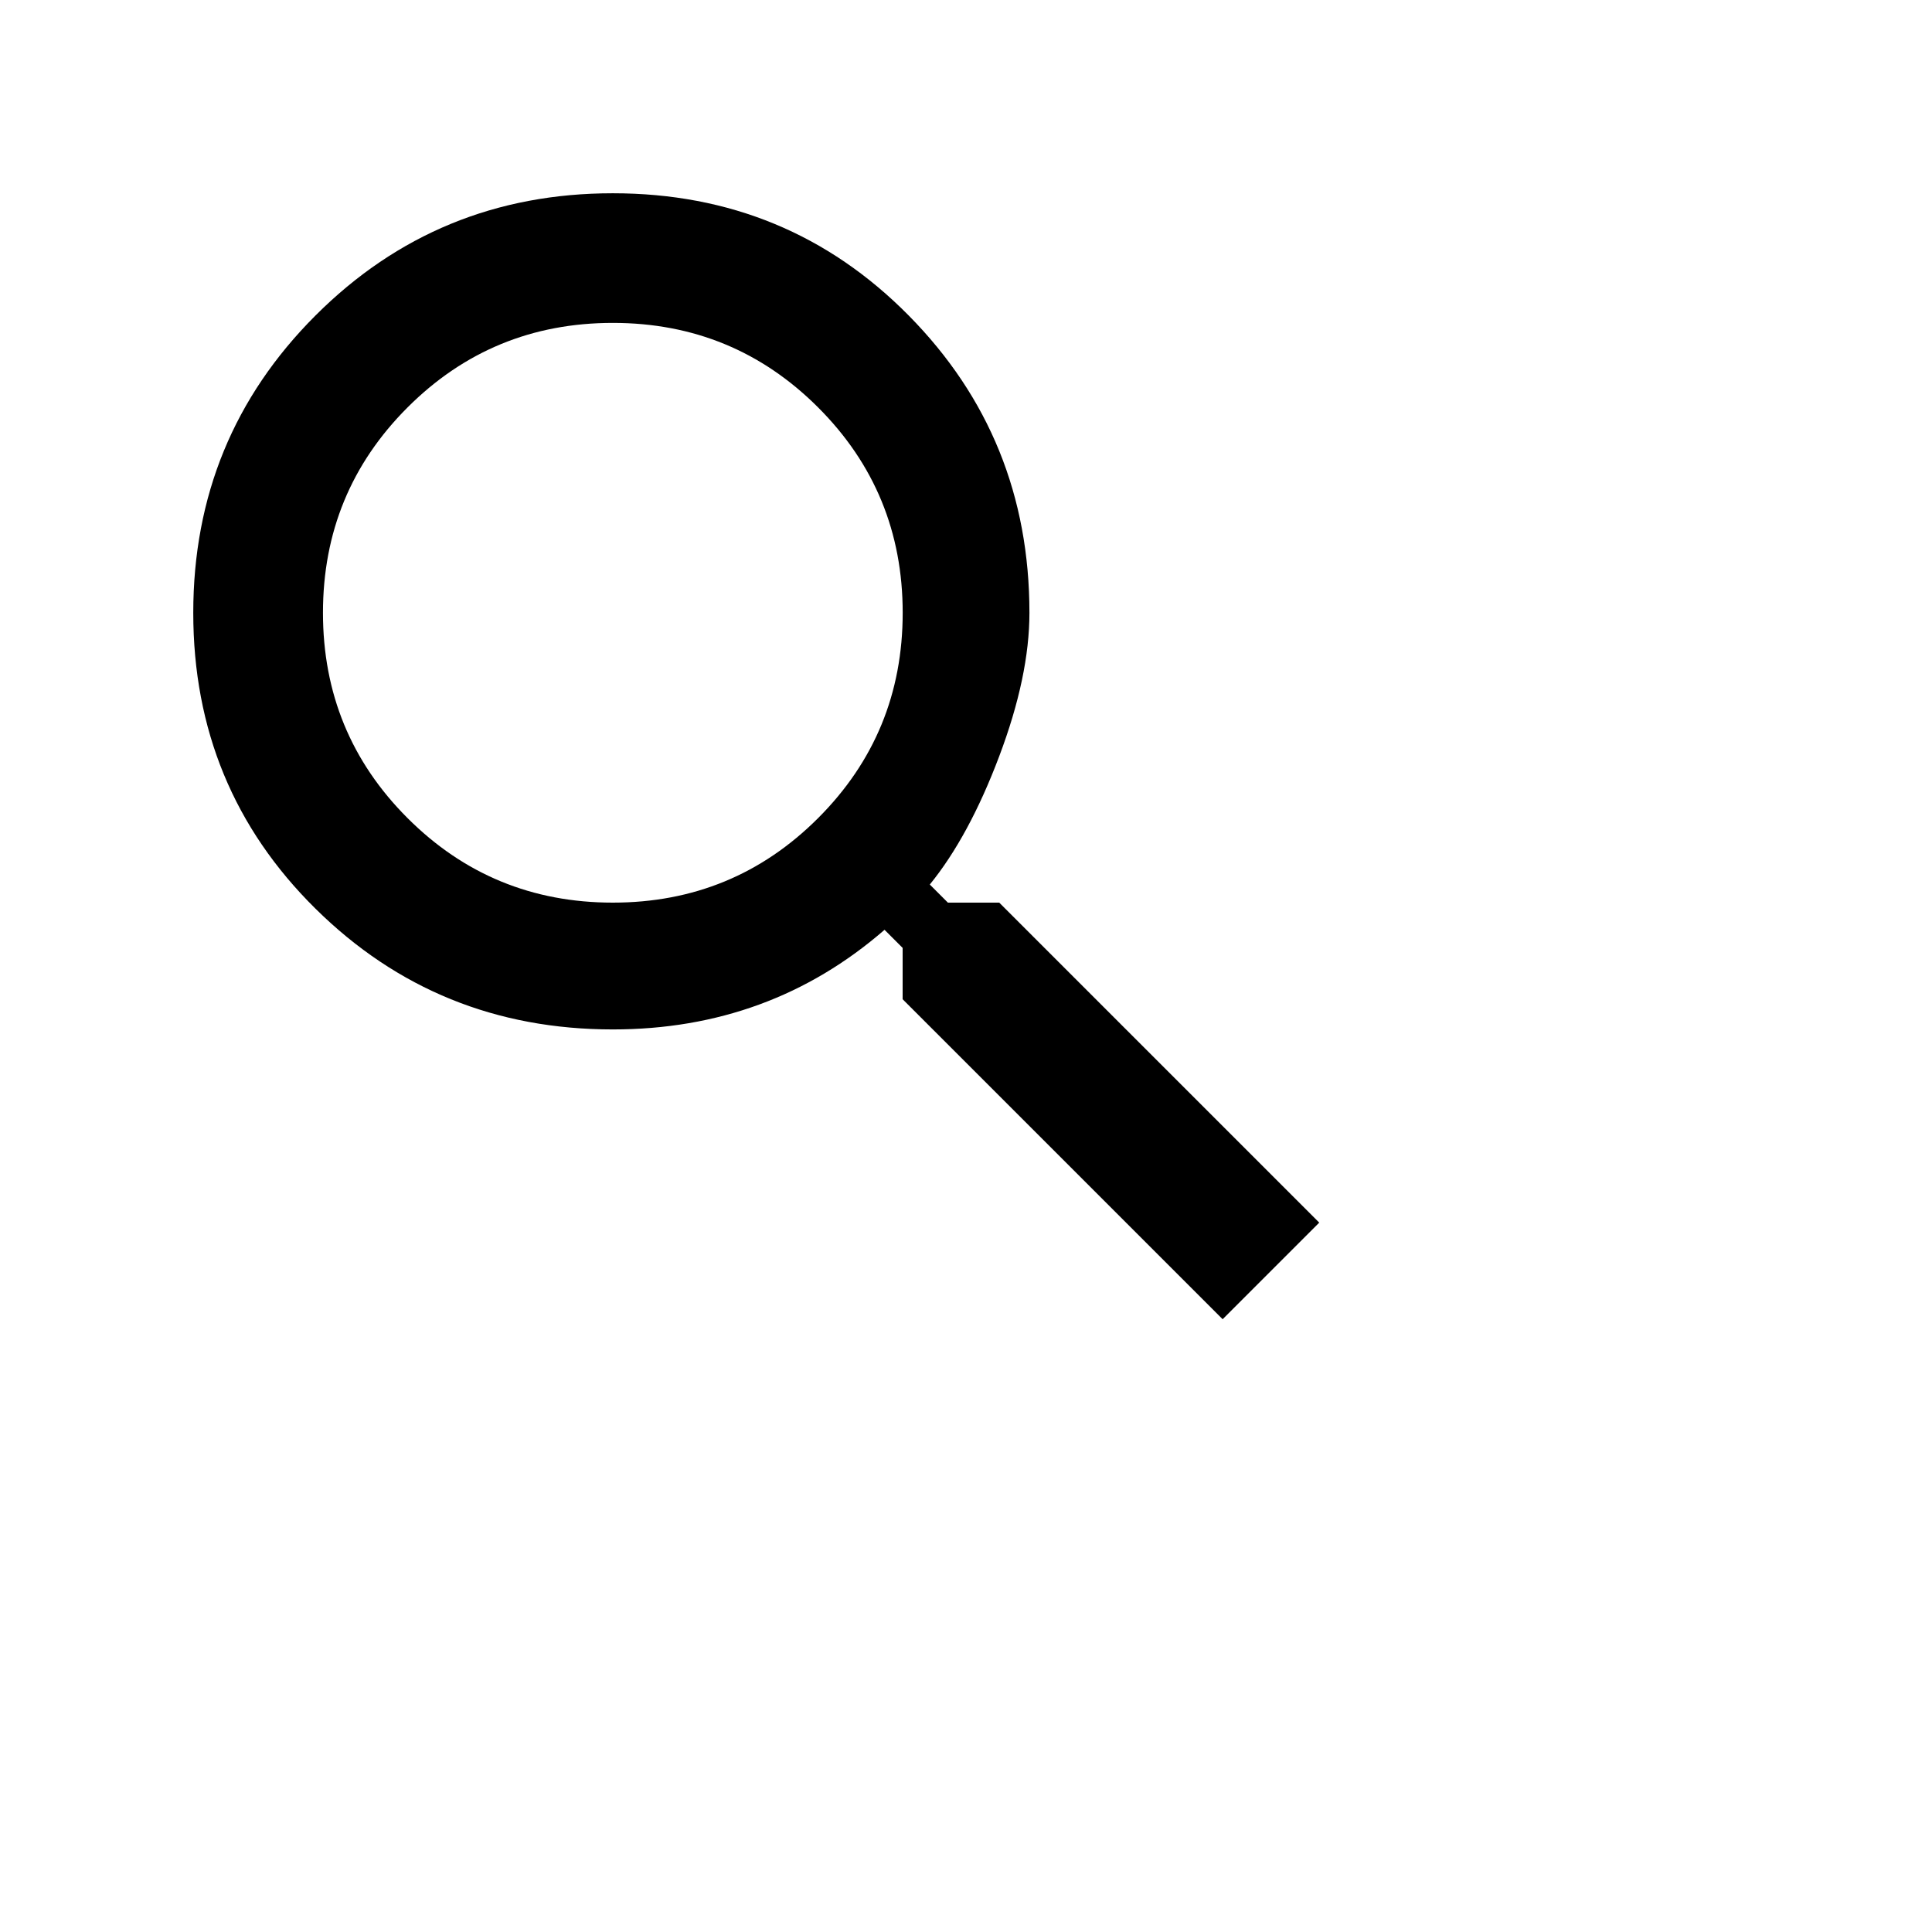
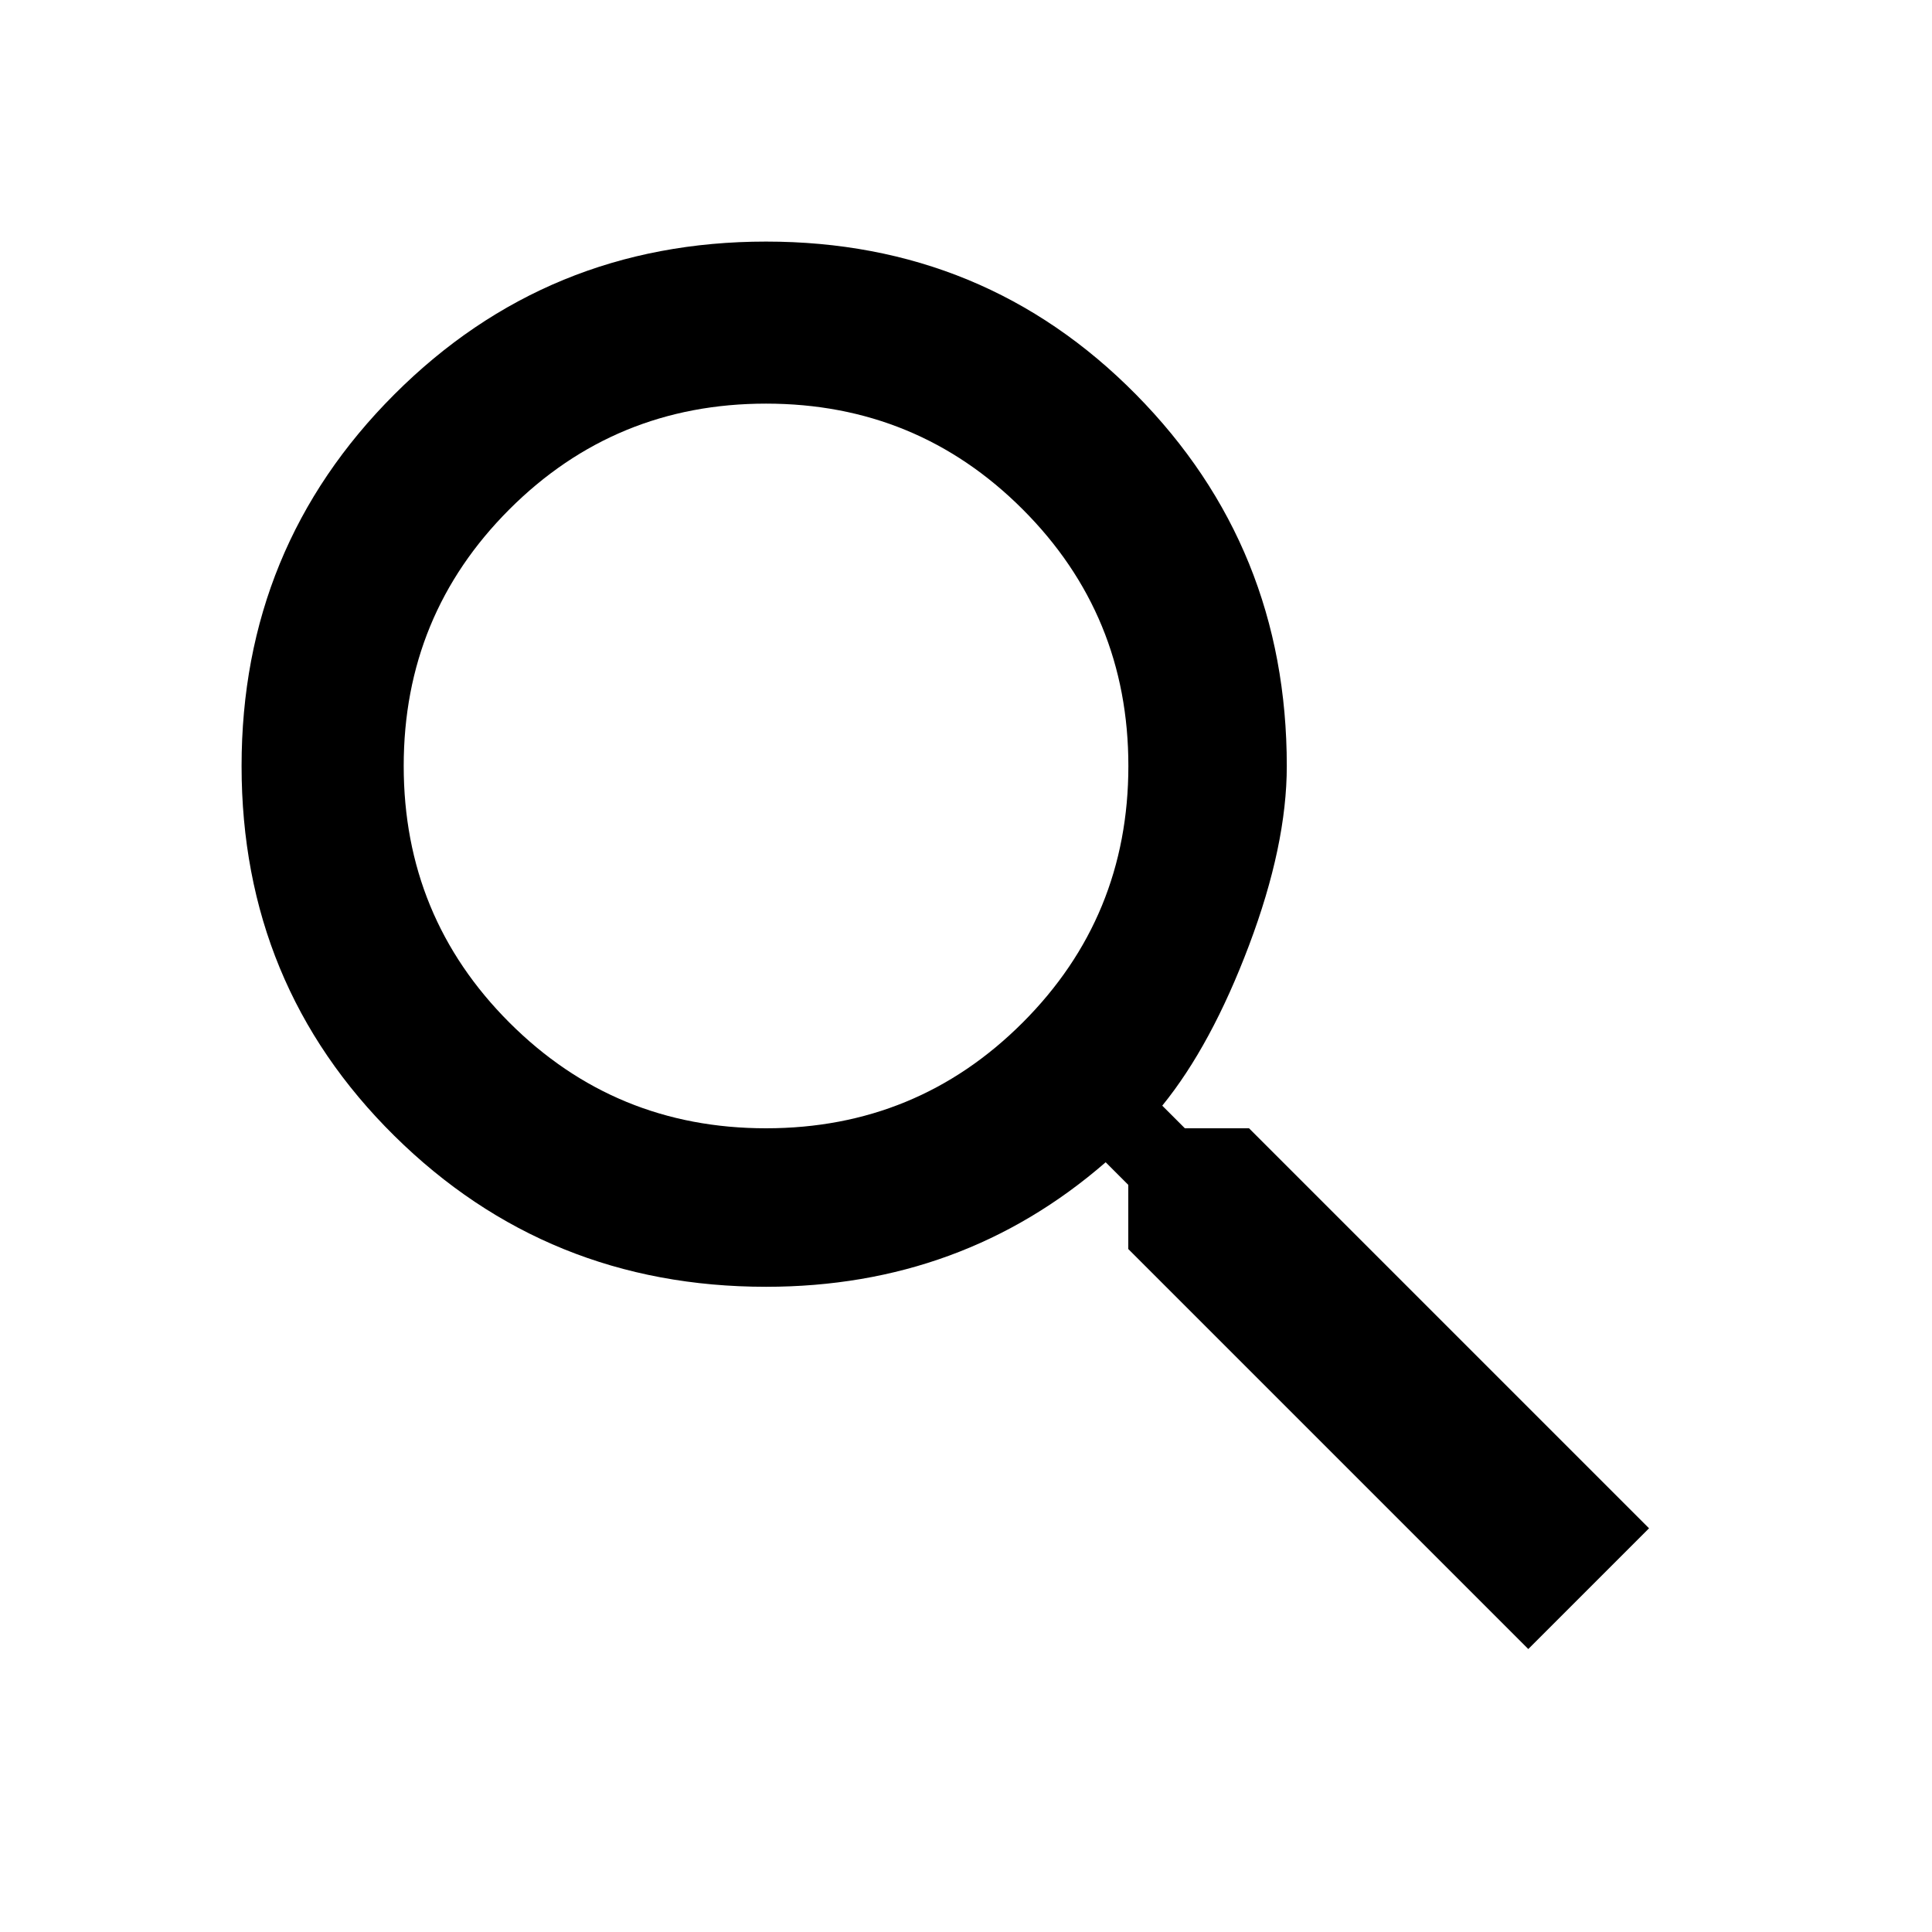
- <svg xmlns="http://www.w3.org/2000/svg" version="1.1" width="30" height="30" viewBox="0 0 30 30">
+ <svg xmlns="http://www.w3.org/2000/svg" version="1.1" width="24" height="24" viewBox="0 0 24 24">
  <path d="M9.516 14.016q1.875 0 3.188-1.313t1.313-3.188-1.313-3.188-3.188-1.313-3.188 1.313-1.313 3.188 1.313 3.188 3.188 1.313zM15.516 14.016l4.969 4.969-1.5 1.5-4.969-4.969v-0.797l-0.281-0.281q-1.781 1.547-4.219 1.547-2.719 0-4.617-1.875t-1.898-4.594 1.898-4.617 4.617-1.898 4.594 1.898 1.875 4.617q0 0.984-0.469 2.227t-1.078 1.992l0.281 0.281h0.797z" />
</svg>
